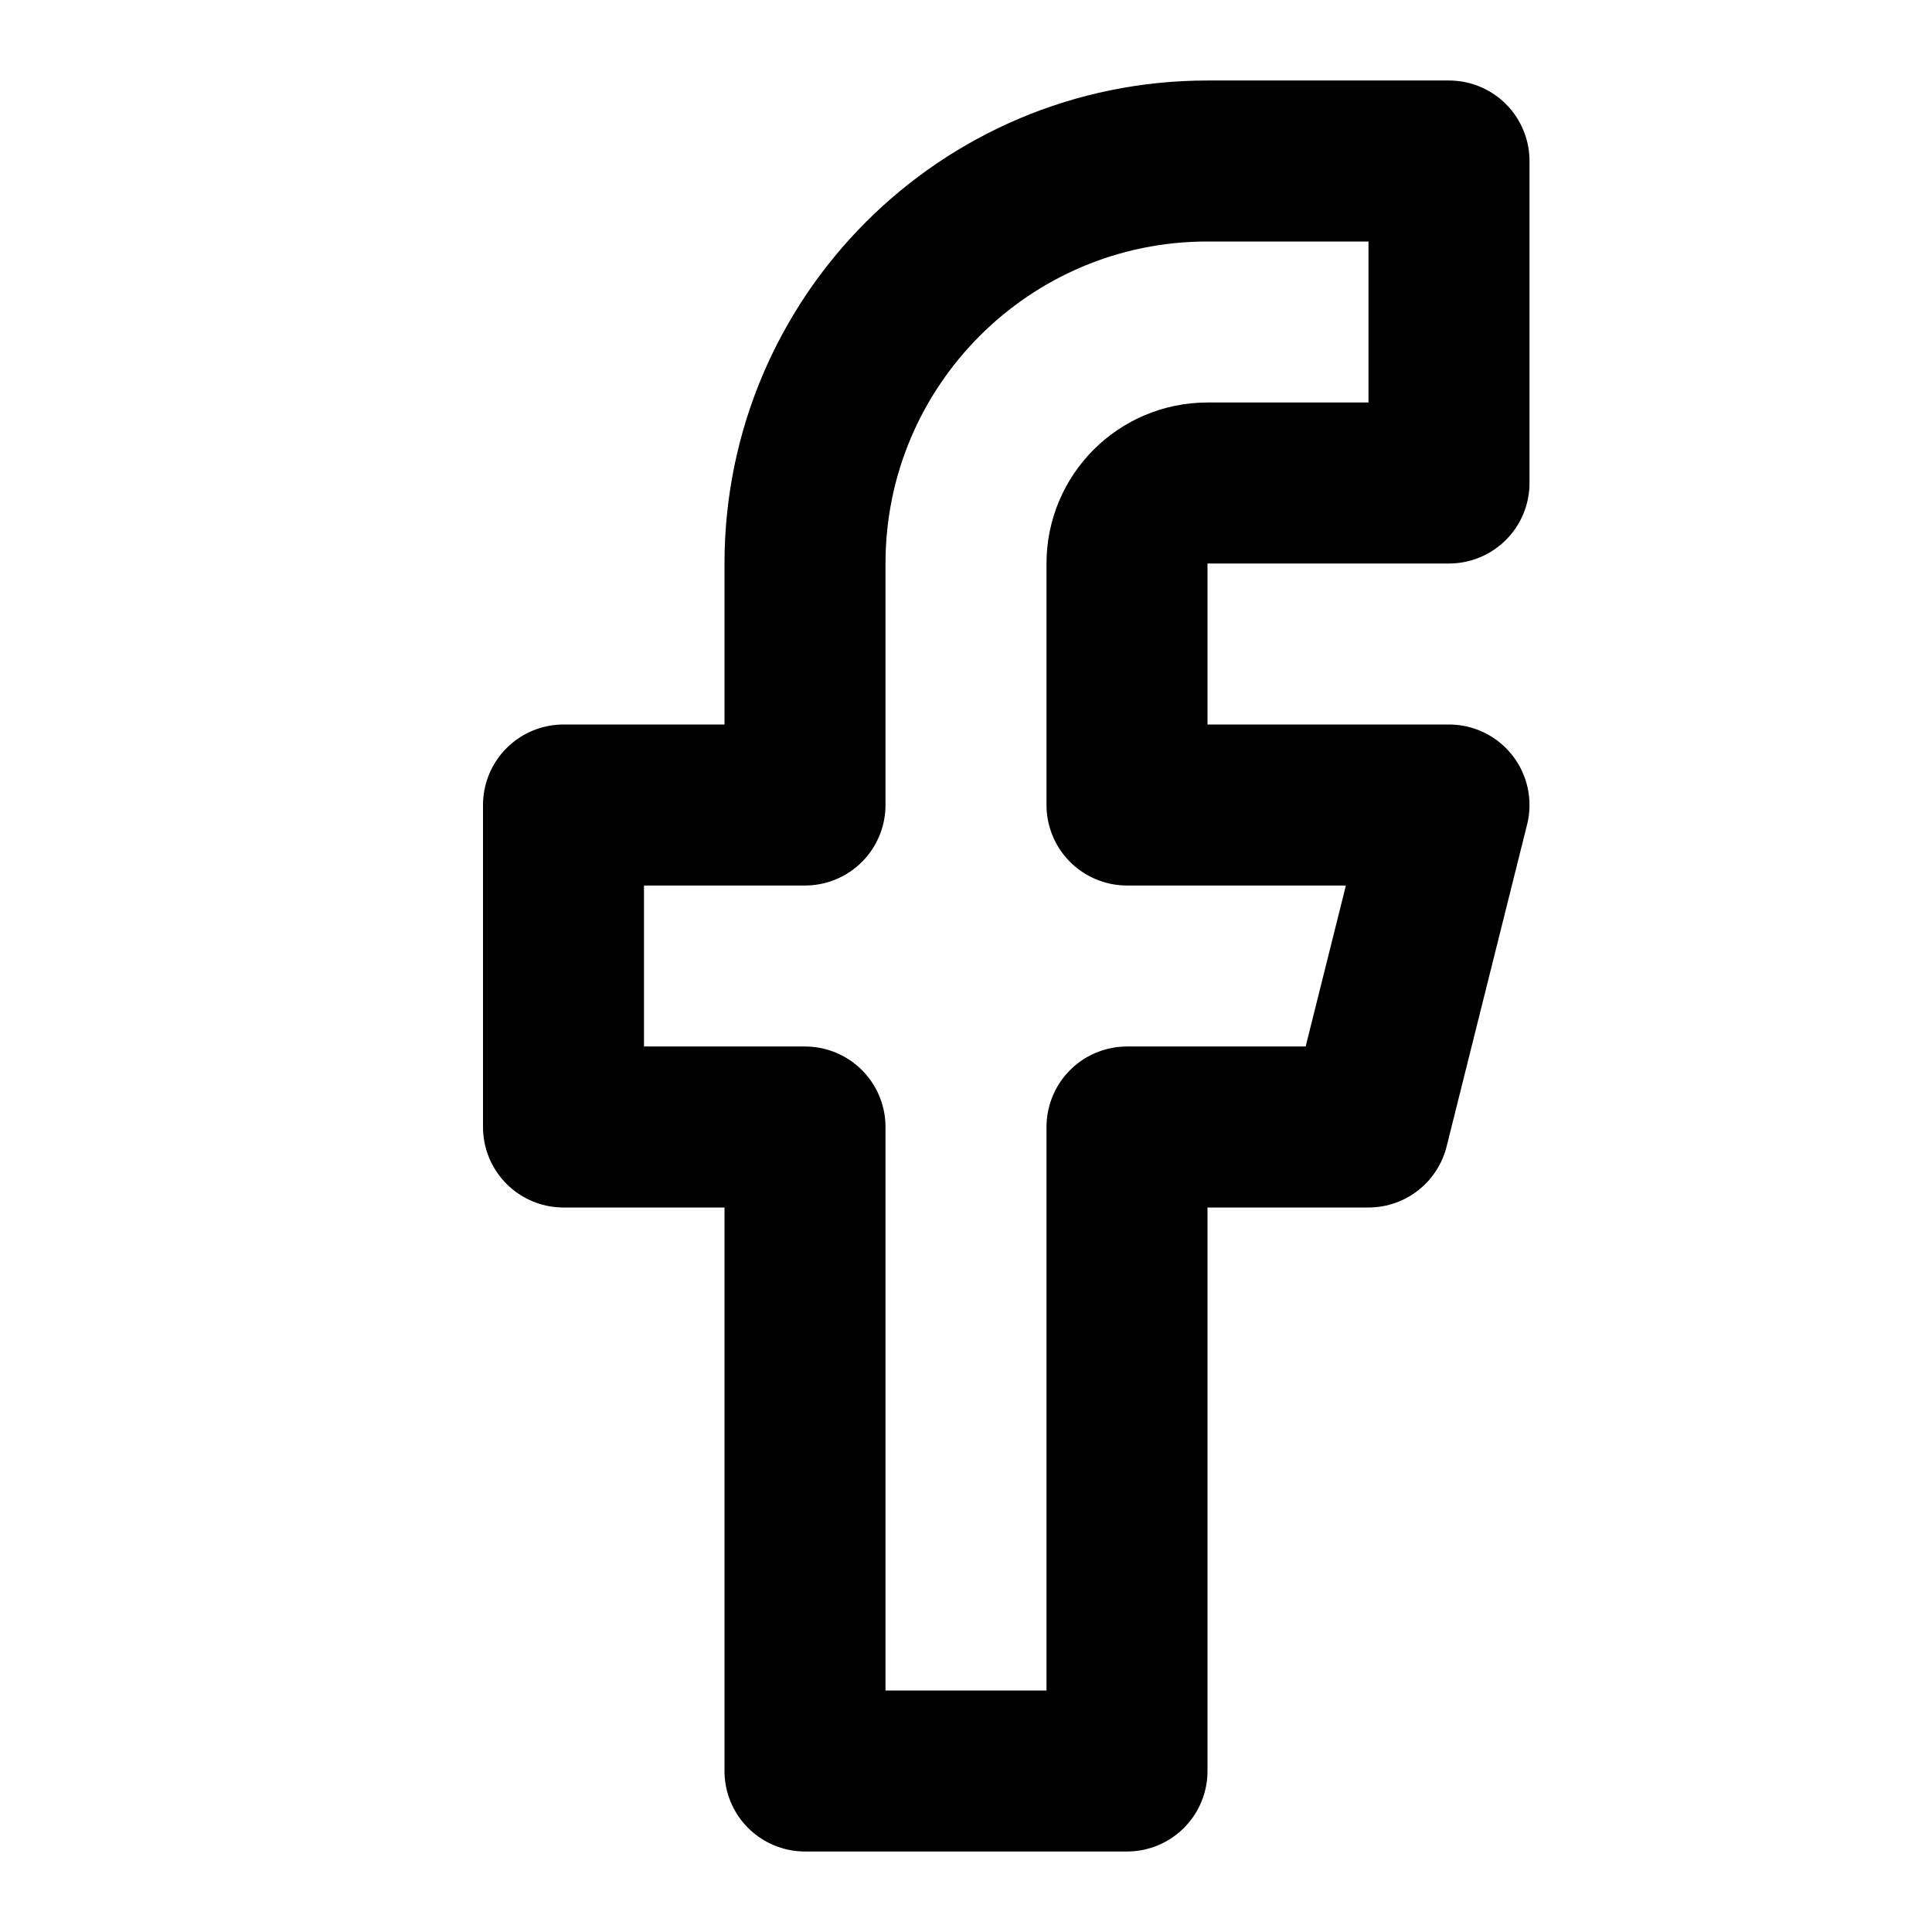
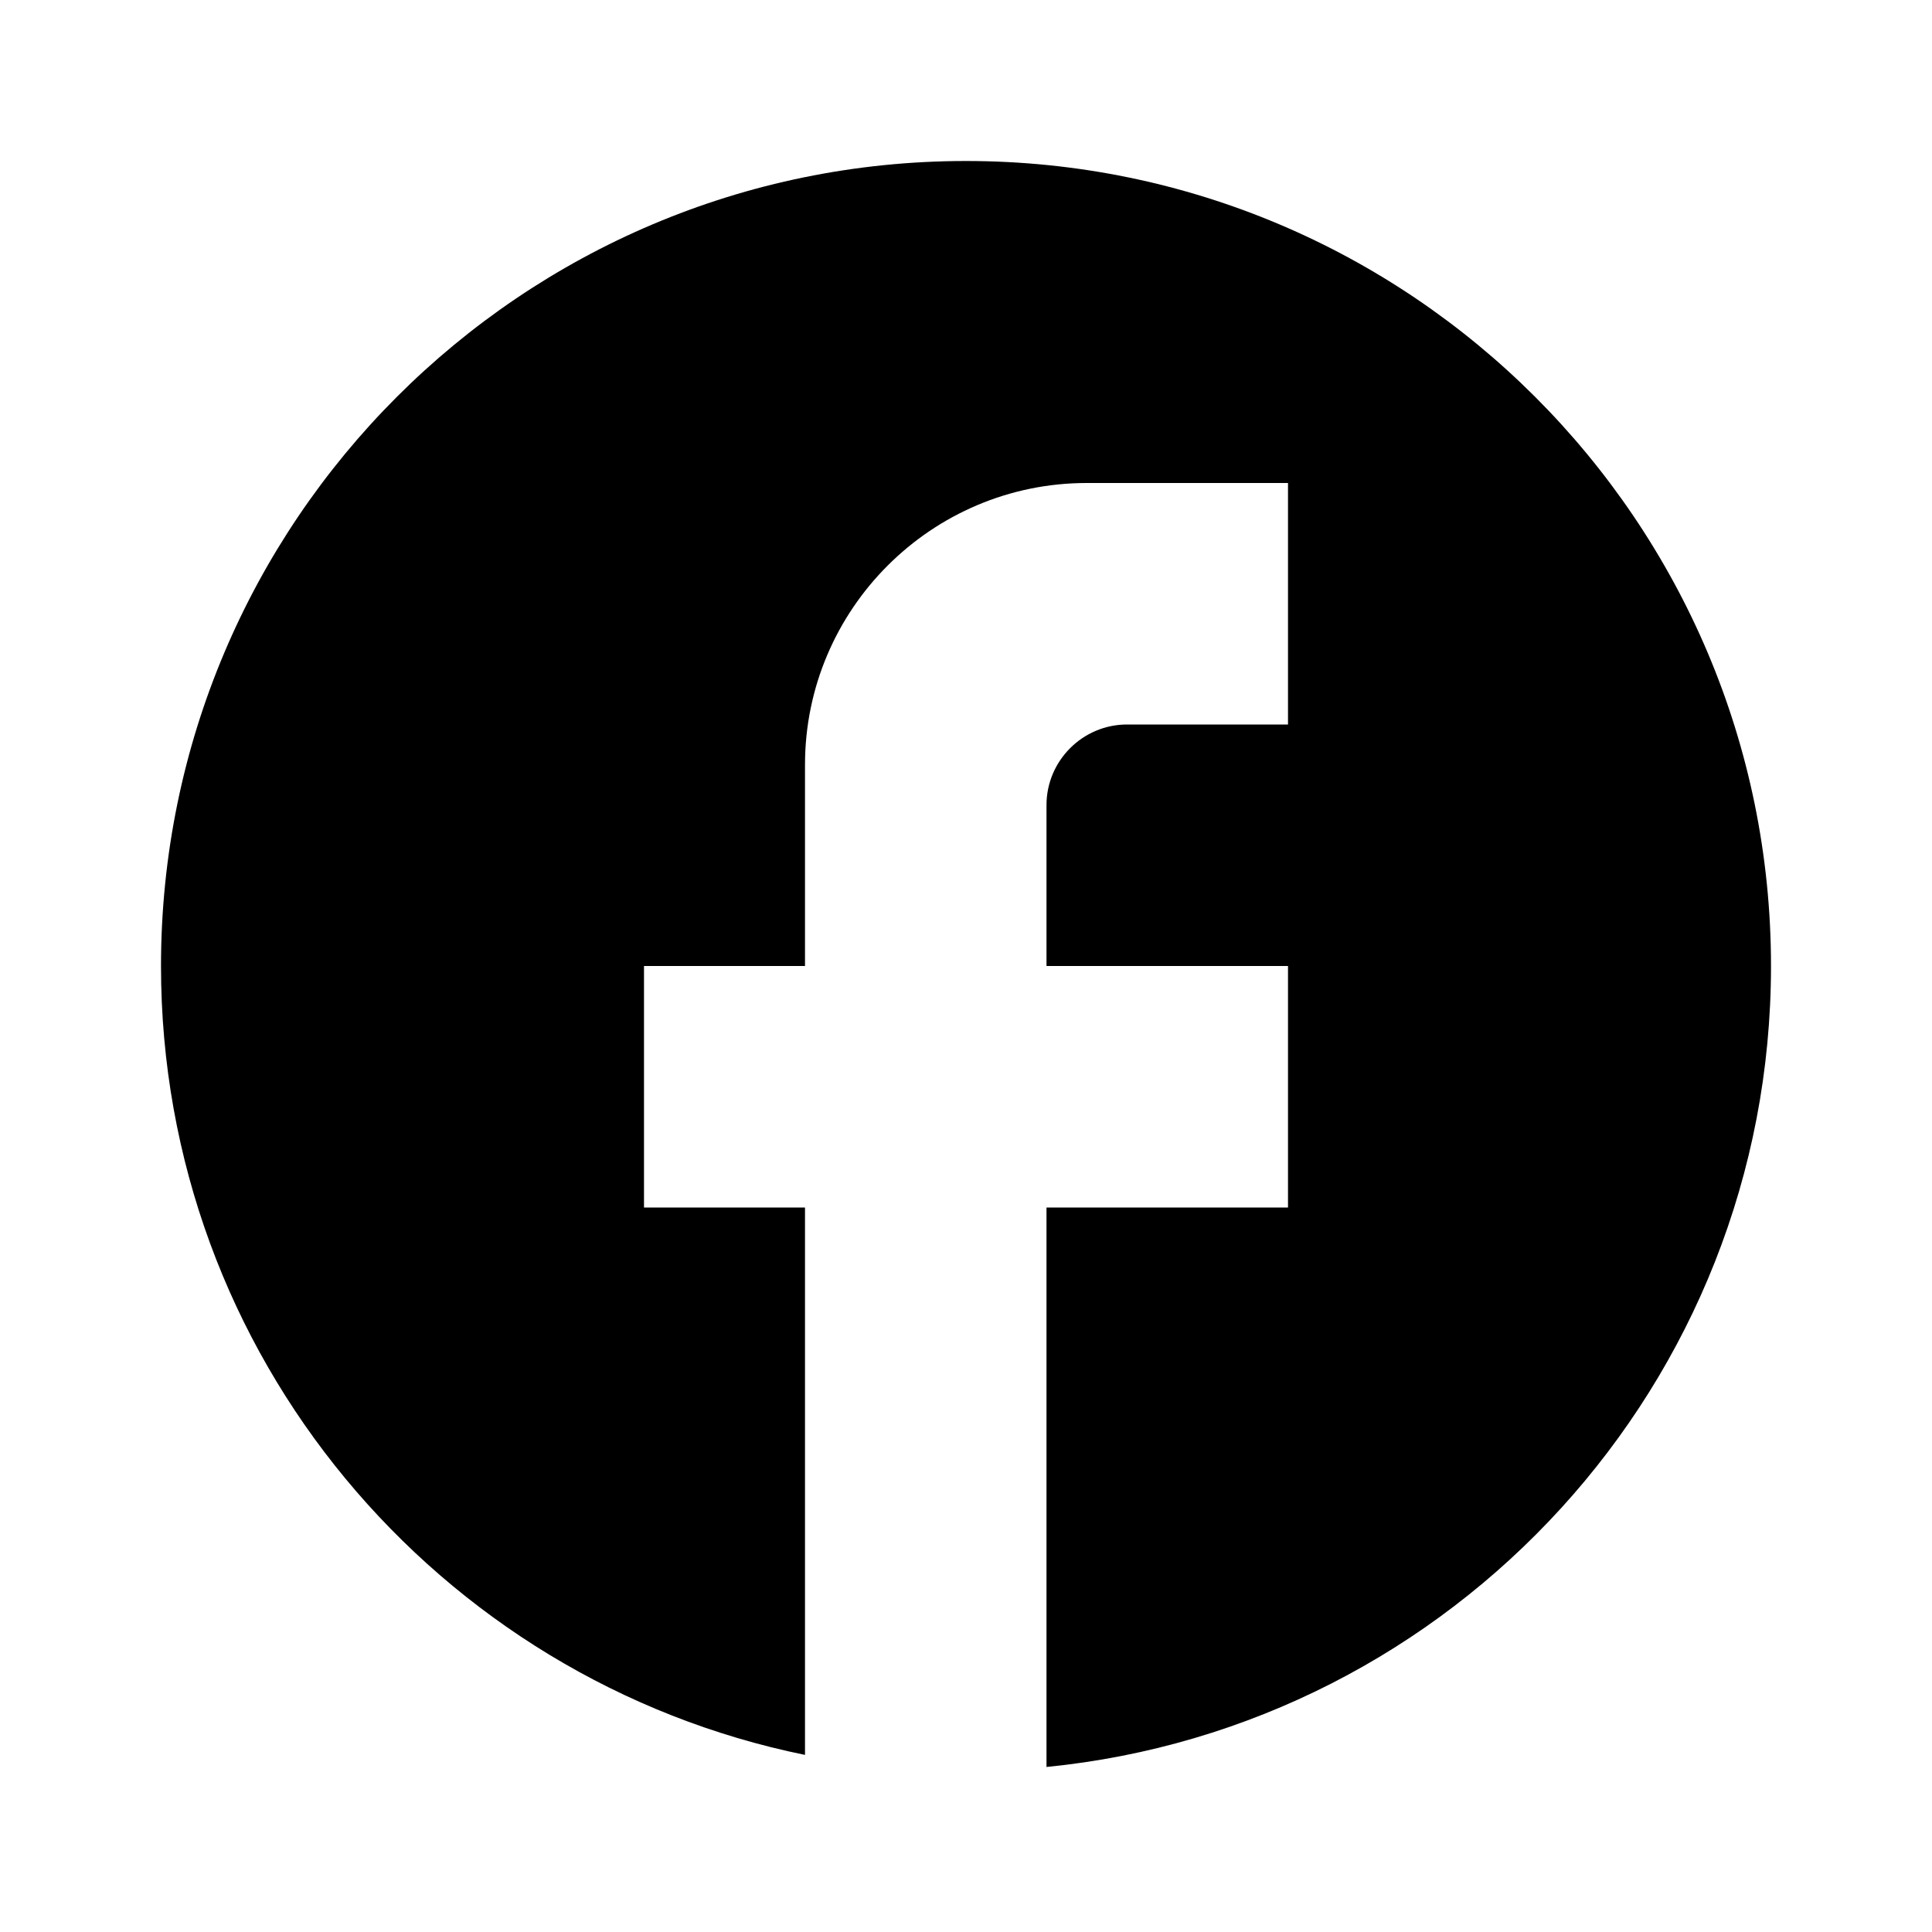
- <svg xmlns="http://www.w3.org/2000/svg" width="24" height="24" viewBox="0 0 24 24" fill="none" stroke="#000" stroke-width="2" stroke-linecap="round" stroke-linejoin="round" class="feather feather-facebook">
-   <path d="M18 2h-3a5 5 0 0 0-5 5v3H7v4h3v8h4v-8h3l1-4h-4V7a1 1 0 0 1 1-1h3z" />
+ <svg xmlns="http://www.w3.org/2000/svg" width="1em" height="1em" viewBox="0 0 24 24">
+   <path fill="currentColor" d="M22 12c0-5.52-4.48-10-10-10S2 6.48 2 12c0 4.84 3.44 8.87 8 9.8V15H8v-3h2V9.5C10 7.57 11.57 6 13.5 6H16v3h-2c-.55 0-1 .45-1 1v2h3v3h-3v6.95c5.05-.5 9-4.76 9-9.95" />
</svg>
